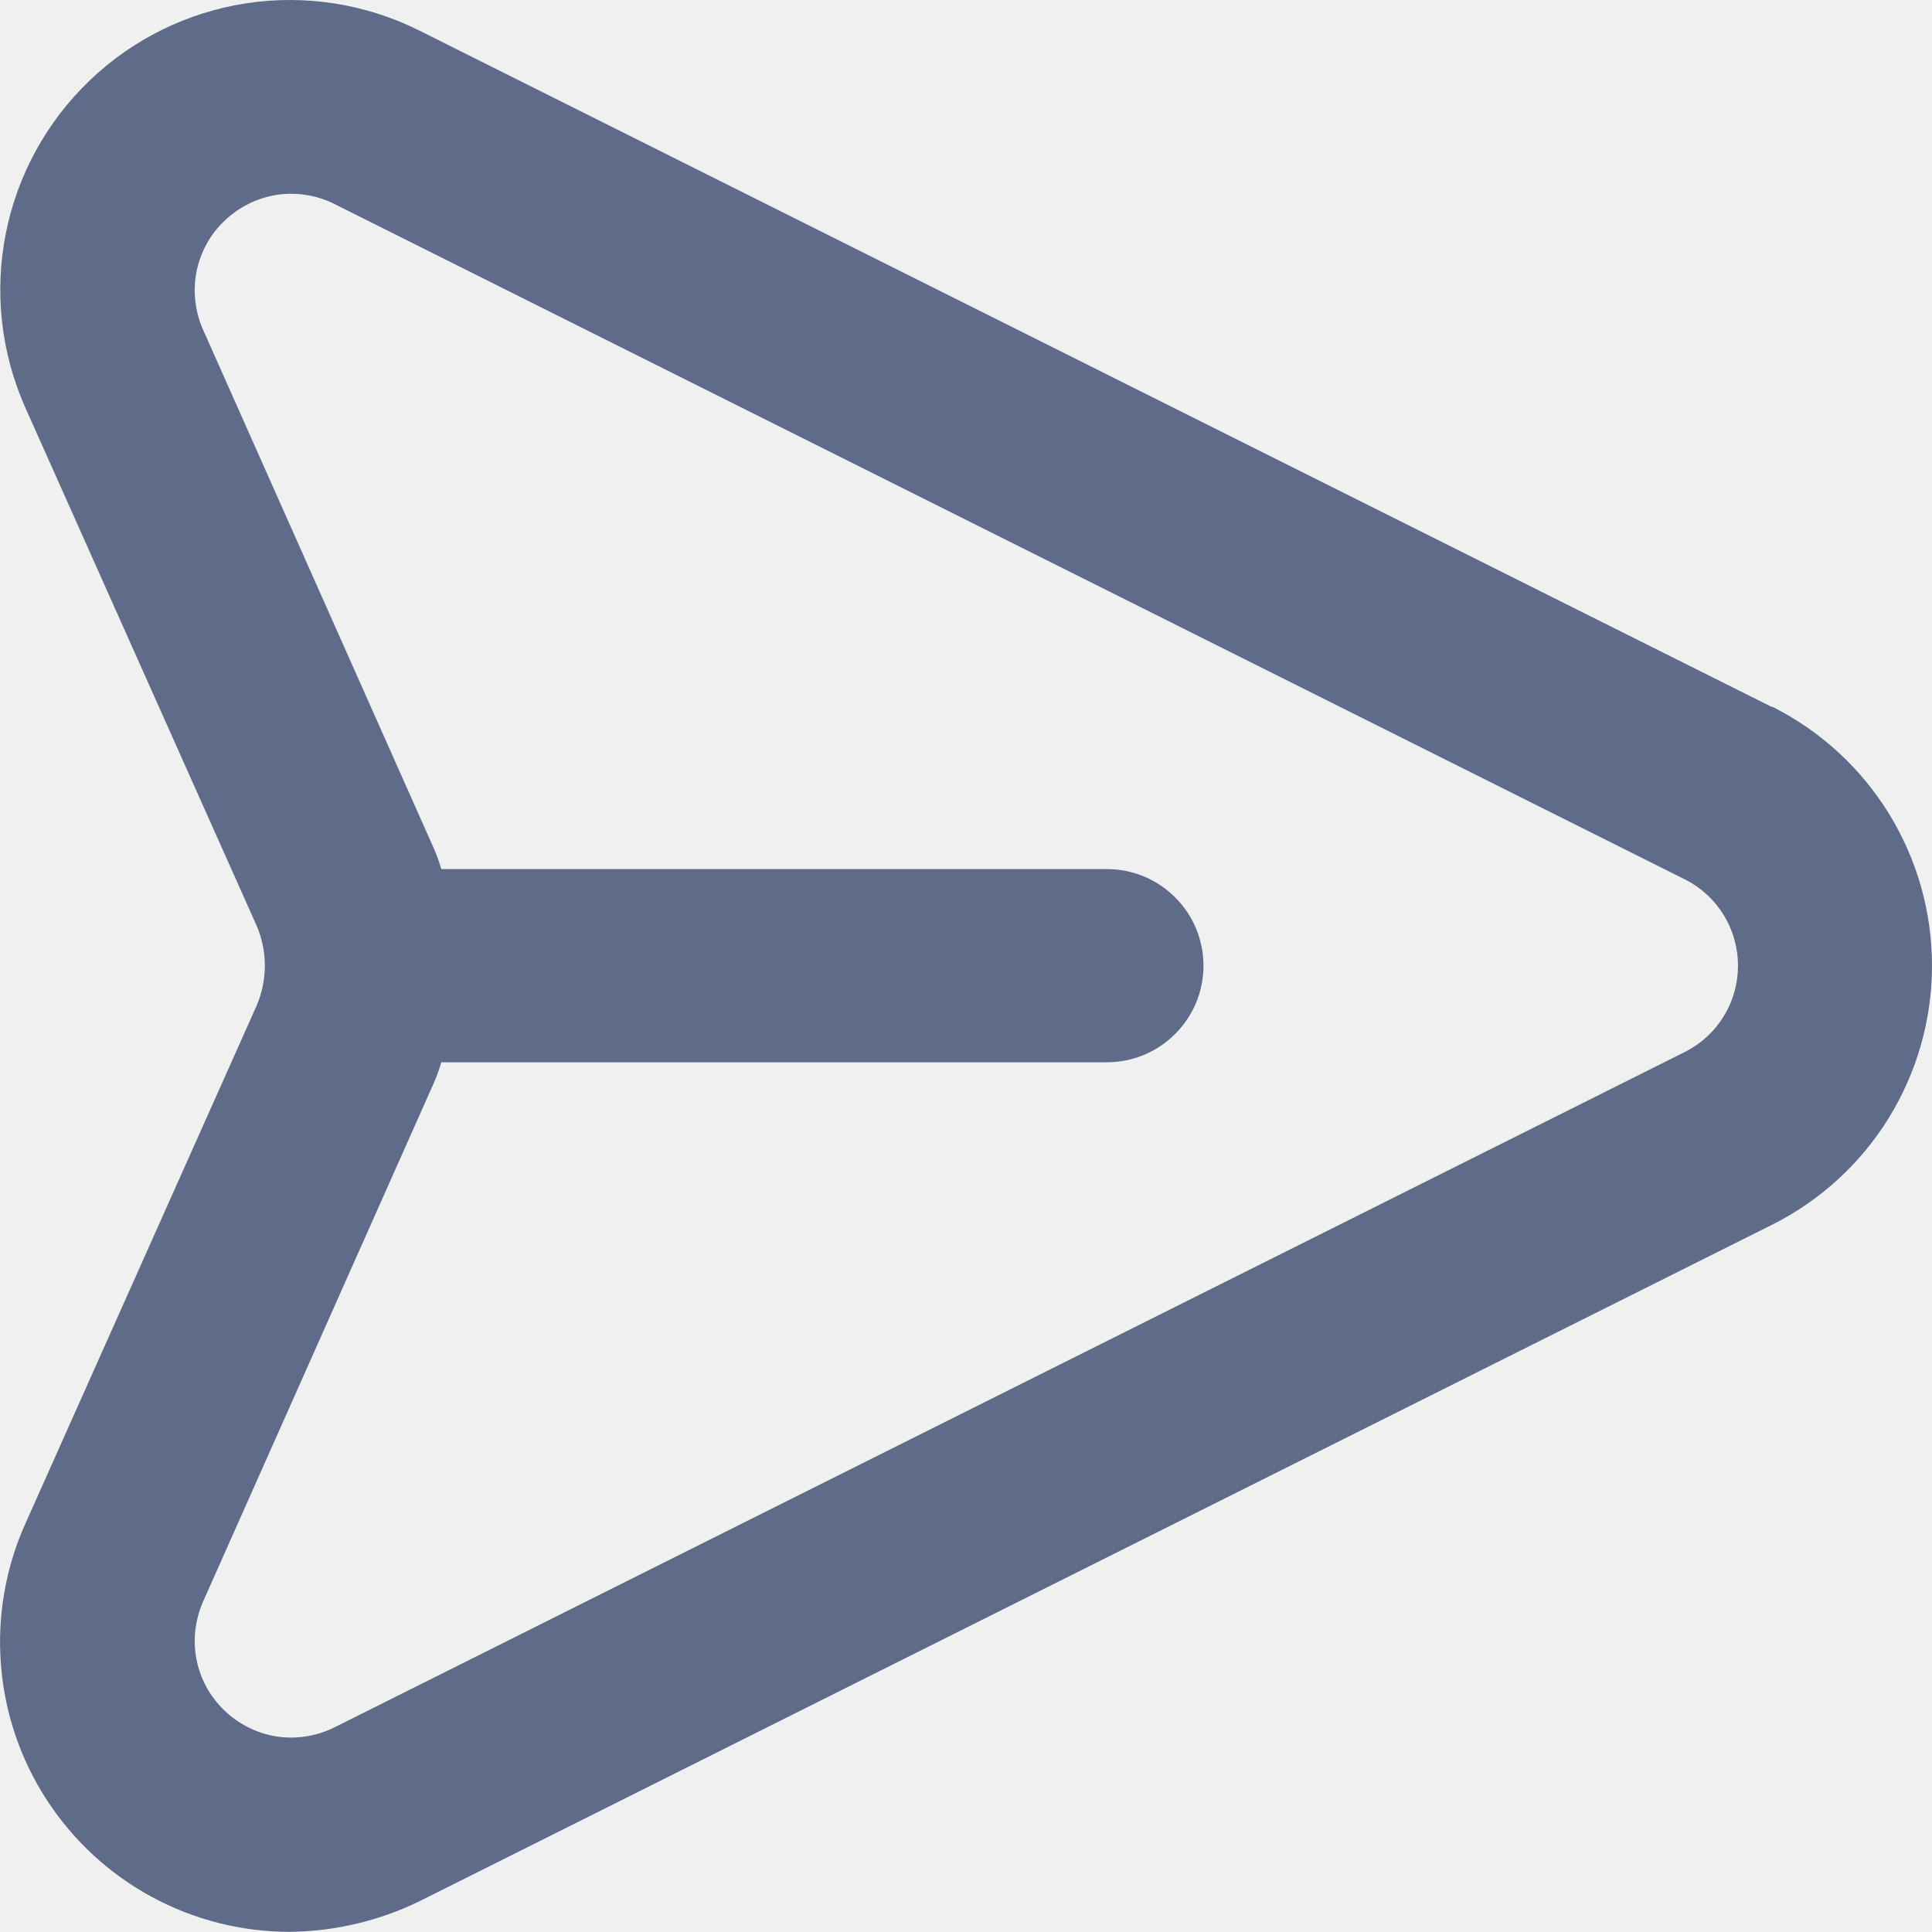
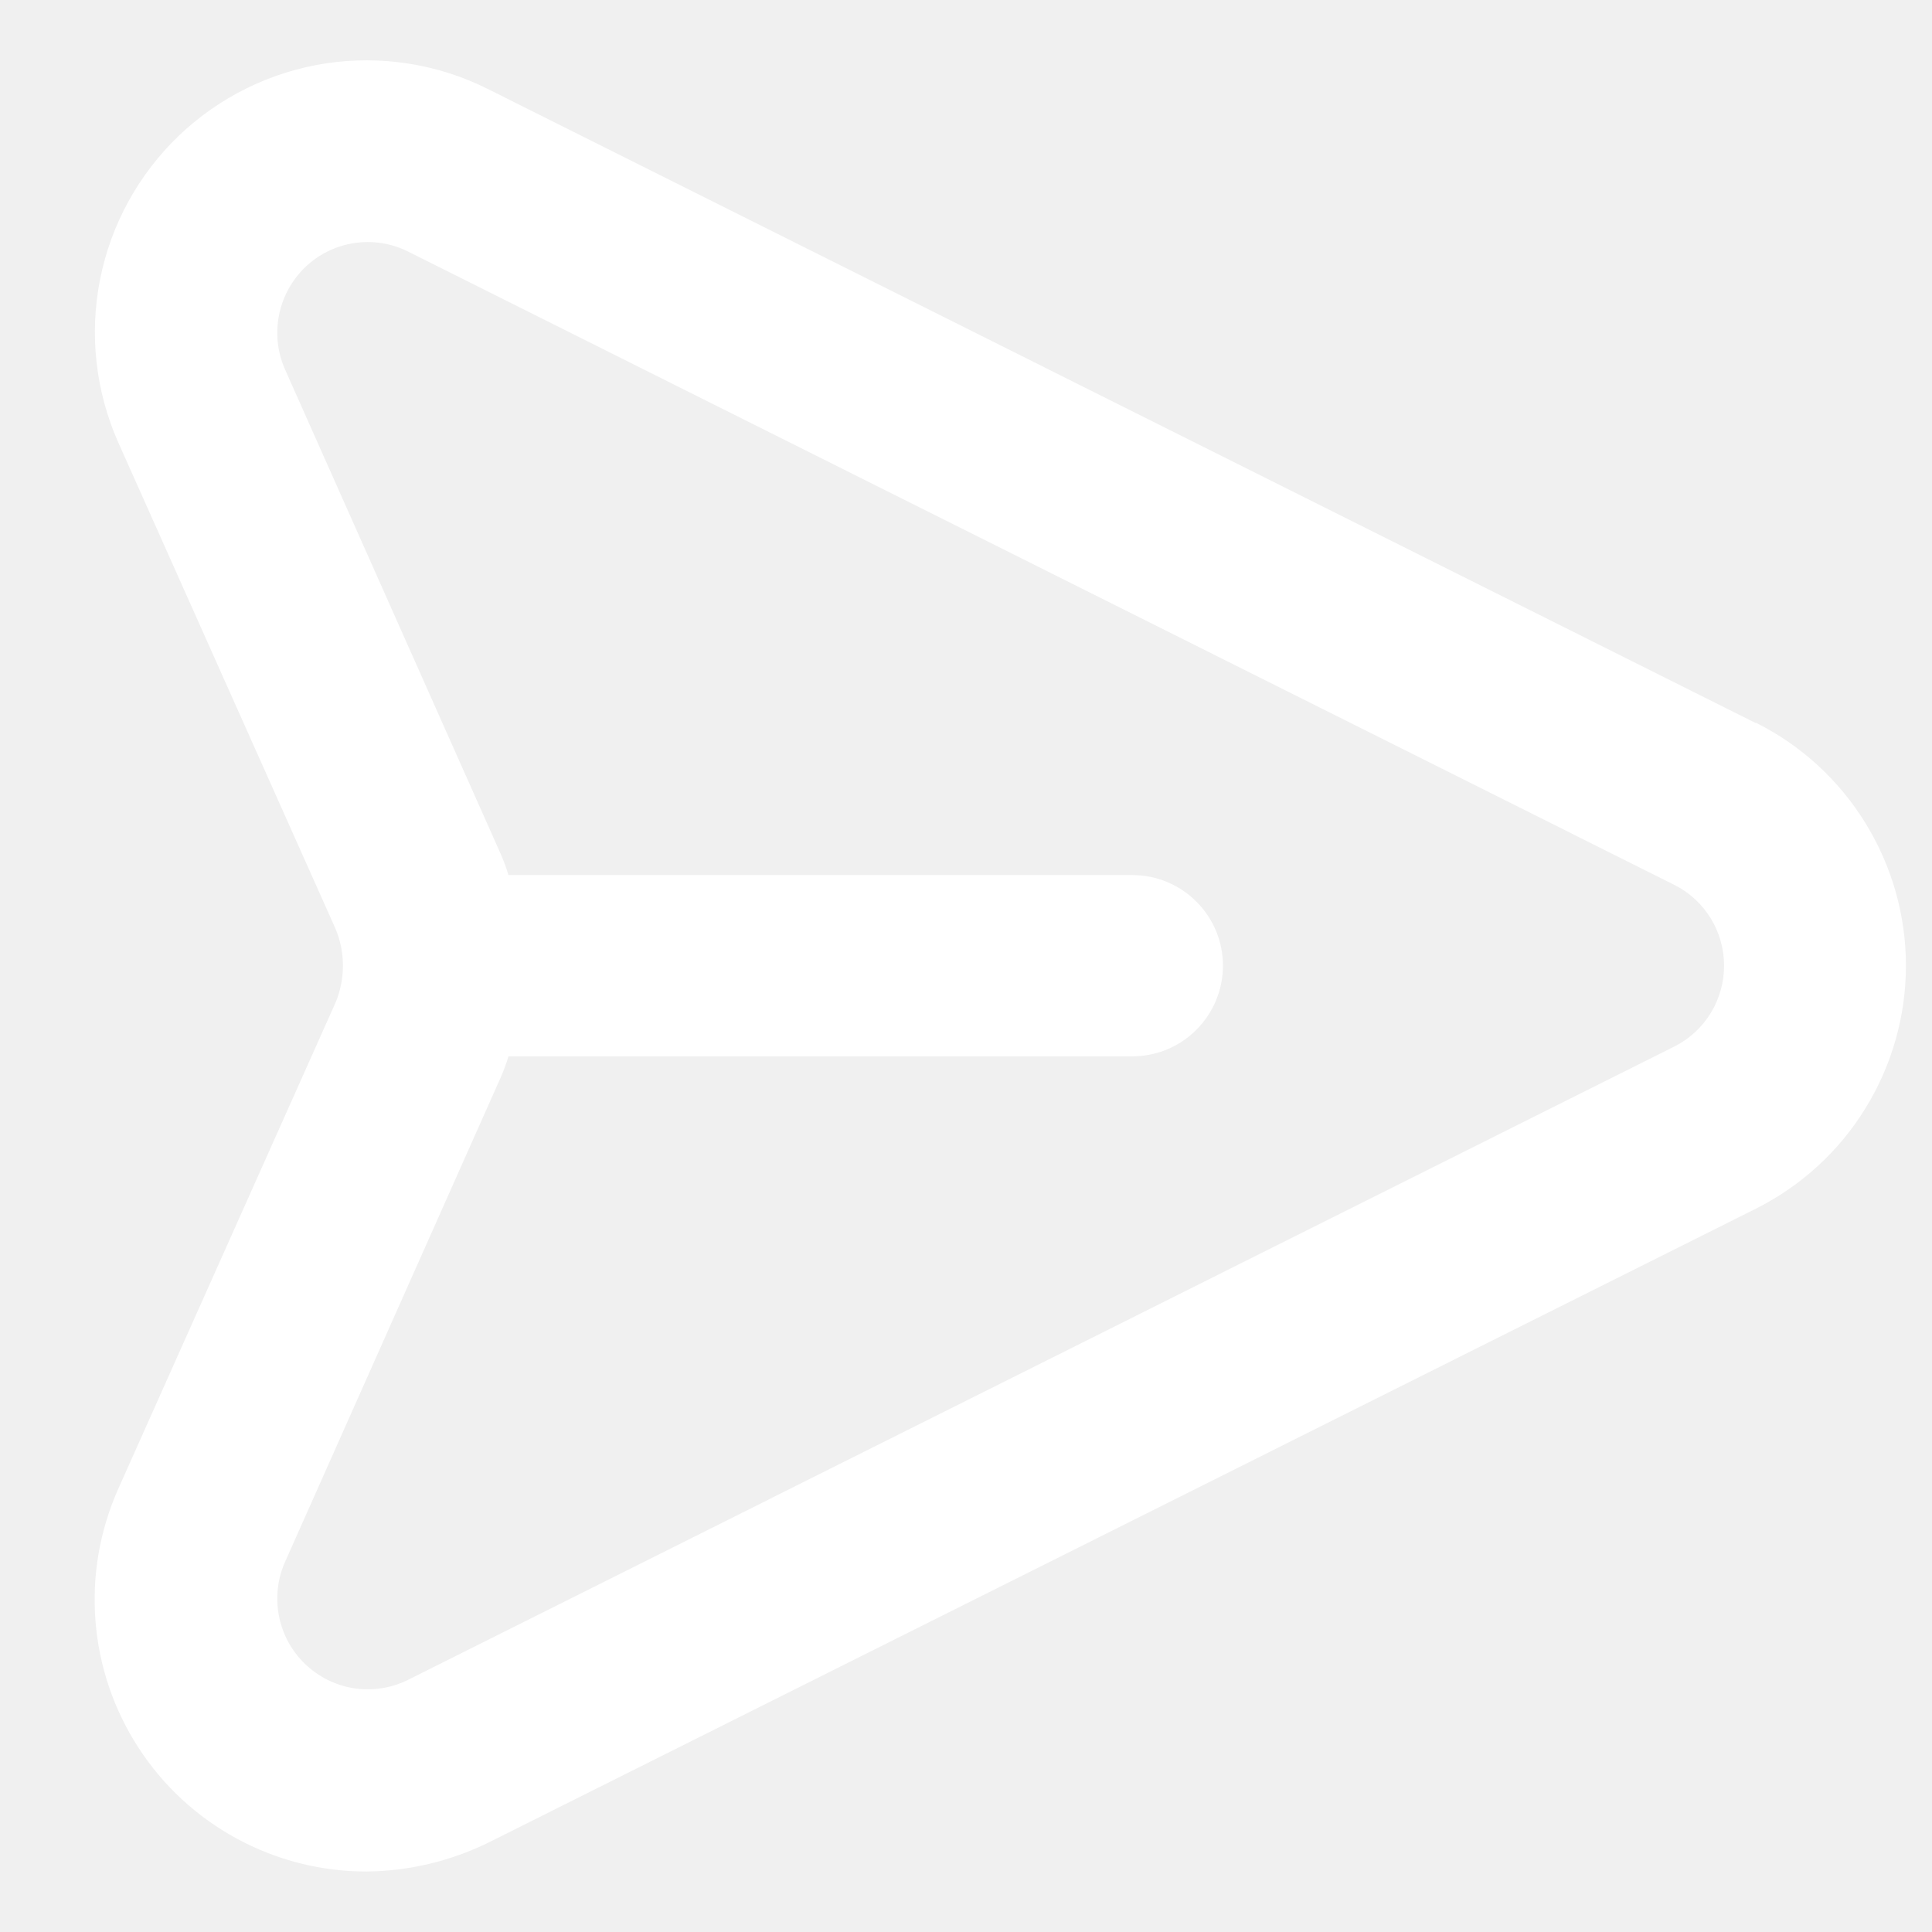
- <svg xmlns="http://www.w3.org/2000/svg" width="12" height="12" viewBox="0 0 12 12" fill="#5E6C8A">
-   <path d="M11.003 4.39L2.603 0.189C2.272 0.024 1.898 -0.035 1.532 0.02C1.165 0.076 0.825 0.243 0.558 0.499C0.29 0.755 0.108 1.087 0.036 1.45C-0.036 1.814 0.006 2.19 0.156 2.529L1.595 5.752C1.628 5.83 1.645 5.913 1.645 5.998C1.645 6.082 1.628 6.166 1.595 6.244L0.156 9.467C0.034 9.741 -0.018 10.041 0.006 10.34C0.029 10.639 0.127 10.928 0.29 11.179C0.454 11.431 0.677 11.638 0.941 11.781C1.204 11.924 1.5 11.999 1.799 11.999C2.08 11.996 2.357 11.931 2.609 11.807L11.009 7.606C11.307 7.456 11.557 7.227 11.732 6.943C11.907 6.659 12 6.332 12 5.998C12 5.664 11.907 5.337 11.732 5.053C11.557 4.769 11.307 4.54 11.009 4.39H11.003ZM10.469 6.532L2.069 10.733C1.959 10.786 1.835 10.804 1.714 10.785C1.594 10.765 1.482 10.709 1.394 10.624C1.305 10.539 1.245 10.43 1.221 10.31C1.197 10.19 1.211 10.065 1.259 9.953L2.693 6.73C2.712 6.687 2.728 6.643 2.741 6.598H6.875C7.034 6.598 7.187 6.535 7.299 6.422C7.412 6.31 7.475 6.157 7.475 5.998C7.475 5.839 7.412 5.686 7.299 5.574C7.187 5.461 7.034 5.398 6.875 5.398H2.741C2.728 5.353 2.712 5.309 2.693 5.266L1.259 2.043C1.211 1.931 1.197 1.806 1.221 1.686C1.245 1.566 1.305 1.456 1.394 1.372C1.482 1.287 1.594 1.231 1.714 1.211C1.835 1.192 1.959 1.21 2.069 1.263L10.469 5.464C10.567 5.514 10.65 5.591 10.707 5.685C10.765 5.779 10.795 5.888 10.795 5.998C10.795 6.108 10.765 6.217 10.707 6.311C10.65 6.405 10.567 6.482 10.469 6.532Z" />
+ <svg xmlns="http://www.w3.org/2000/svg" width="16" height="16" viewBox="0 0 16 16" fill="none">
+   <path d="M14.538 5.987L4.038 0.736C3.624 0.529 3.156 0.456 2.698 0.525C2.241 0.595 1.816 0.804 1.481 1.124C1.147 1.444 0.919 1.859 0.829 2.313C0.739 2.767 0.791 3.238 0.978 3.661L2.778 7.69C2.819 7.787 2.84 7.892 2.84 7.997C2.84 8.103 2.819 8.208 2.778 8.305L0.978 12.333C0.826 12.676 0.761 13.051 0.791 13.425C0.82 13.799 0.943 14.16 1.147 14.474C1.351 14.789 1.63 15.047 1.96 15.226C2.289 15.405 2.658 15.499 3.033 15.499C3.384 15.496 3.73 15.414 4.046 15.259L14.545 10.008C14.918 9.82 15.231 9.533 15.449 9.178C15.668 8.823 15.784 8.414 15.784 7.997C15.784 7.58 15.668 7.172 15.449 6.817C15.231 6.462 14.918 6.174 14.545 5.987H14.538ZM13.87 8.665L3.371 13.916C3.233 13.982 3.078 14.005 2.927 13.981C2.776 13.956 2.636 13.886 2.526 13.78C2.416 13.674 2.341 13.537 2.311 13.387C2.281 13.237 2.297 13.081 2.358 12.941L4.151 8.913C4.174 8.859 4.194 8.804 4.211 8.748H9.378C9.577 8.748 9.768 8.669 9.908 8.528C10.049 8.387 10.128 8.196 10.128 7.997C10.128 7.798 10.049 7.608 9.908 7.467C9.768 7.326 9.577 7.247 9.378 7.247H4.211C4.194 7.191 4.174 7.136 4.151 7.082L2.358 3.054C2.297 2.913 2.281 2.758 2.311 2.608C2.341 2.458 2.416 2.321 2.526 2.214C2.636 2.108 2.776 2.038 2.927 2.014C3.078 1.99 3.233 2.012 3.371 2.079L13.87 7.33C13.993 7.393 14.096 7.488 14.168 7.606C14.24 7.724 14.278 7.859 14.278 7.997C14.278 8.136 14.24 8.271 14.168 8.389C14.096 8.507 13.993 8.602 13.87 8.665V8.665Z" fill="white" />
</svg>
